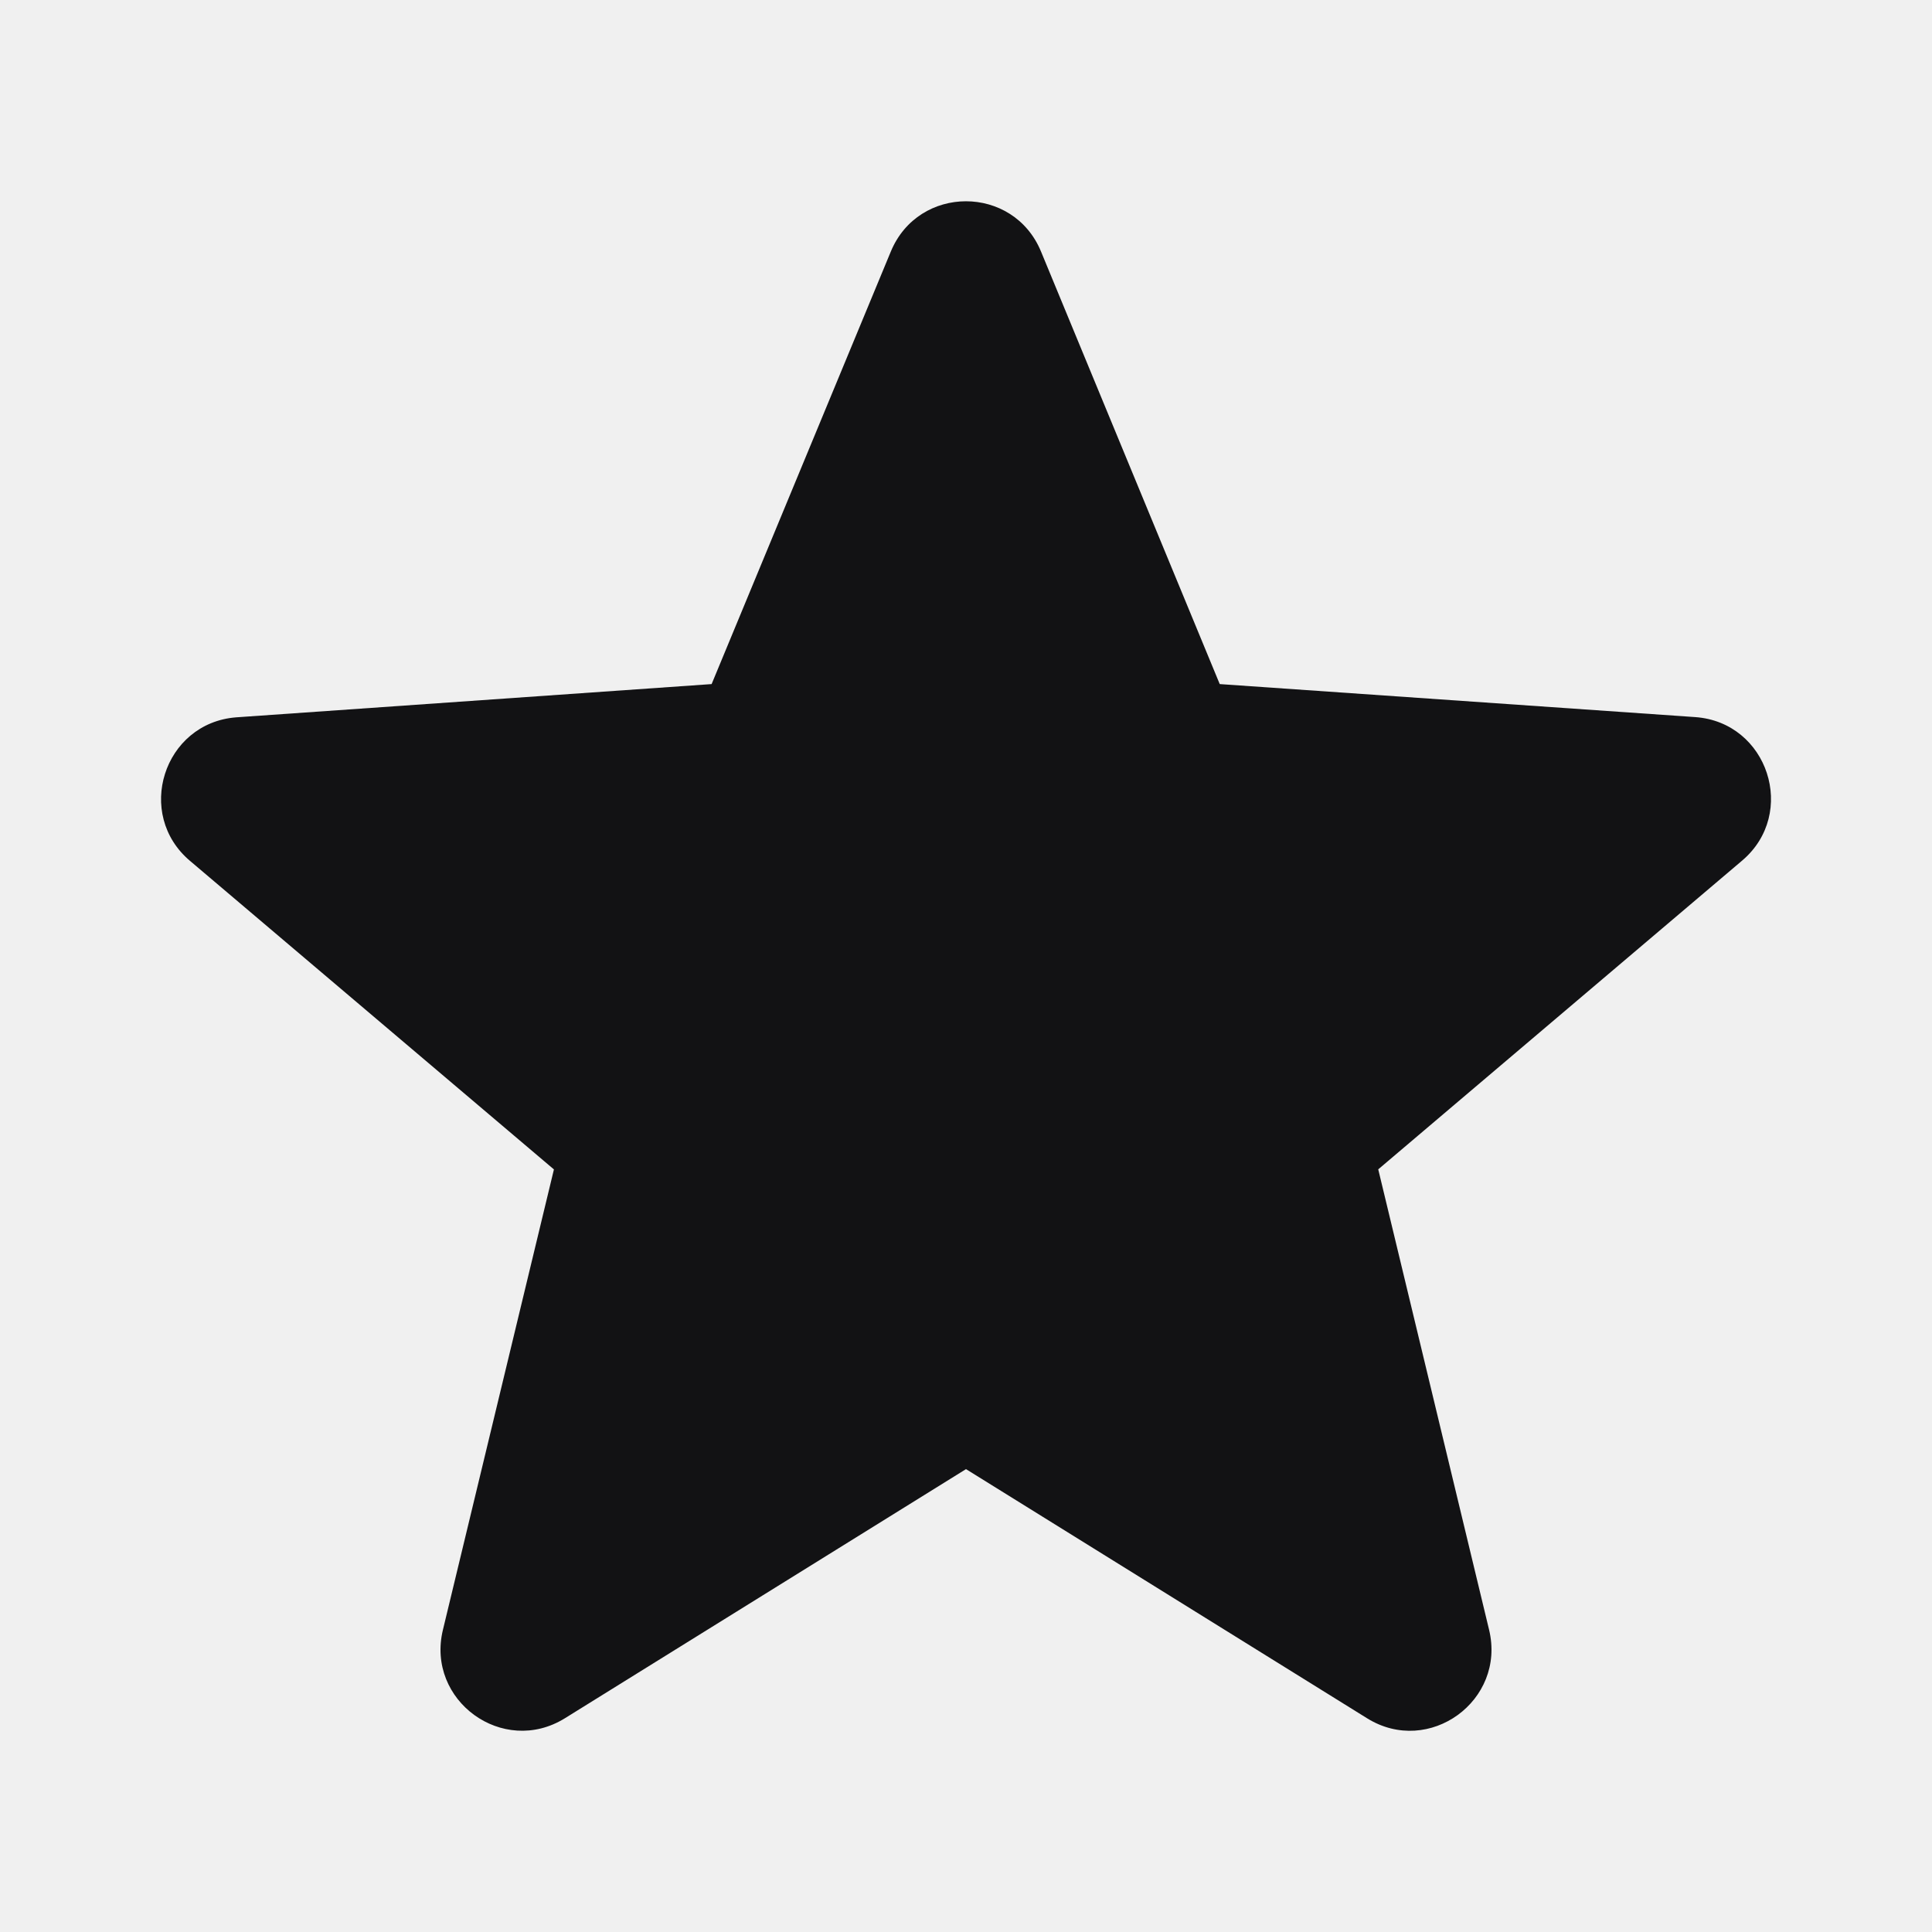
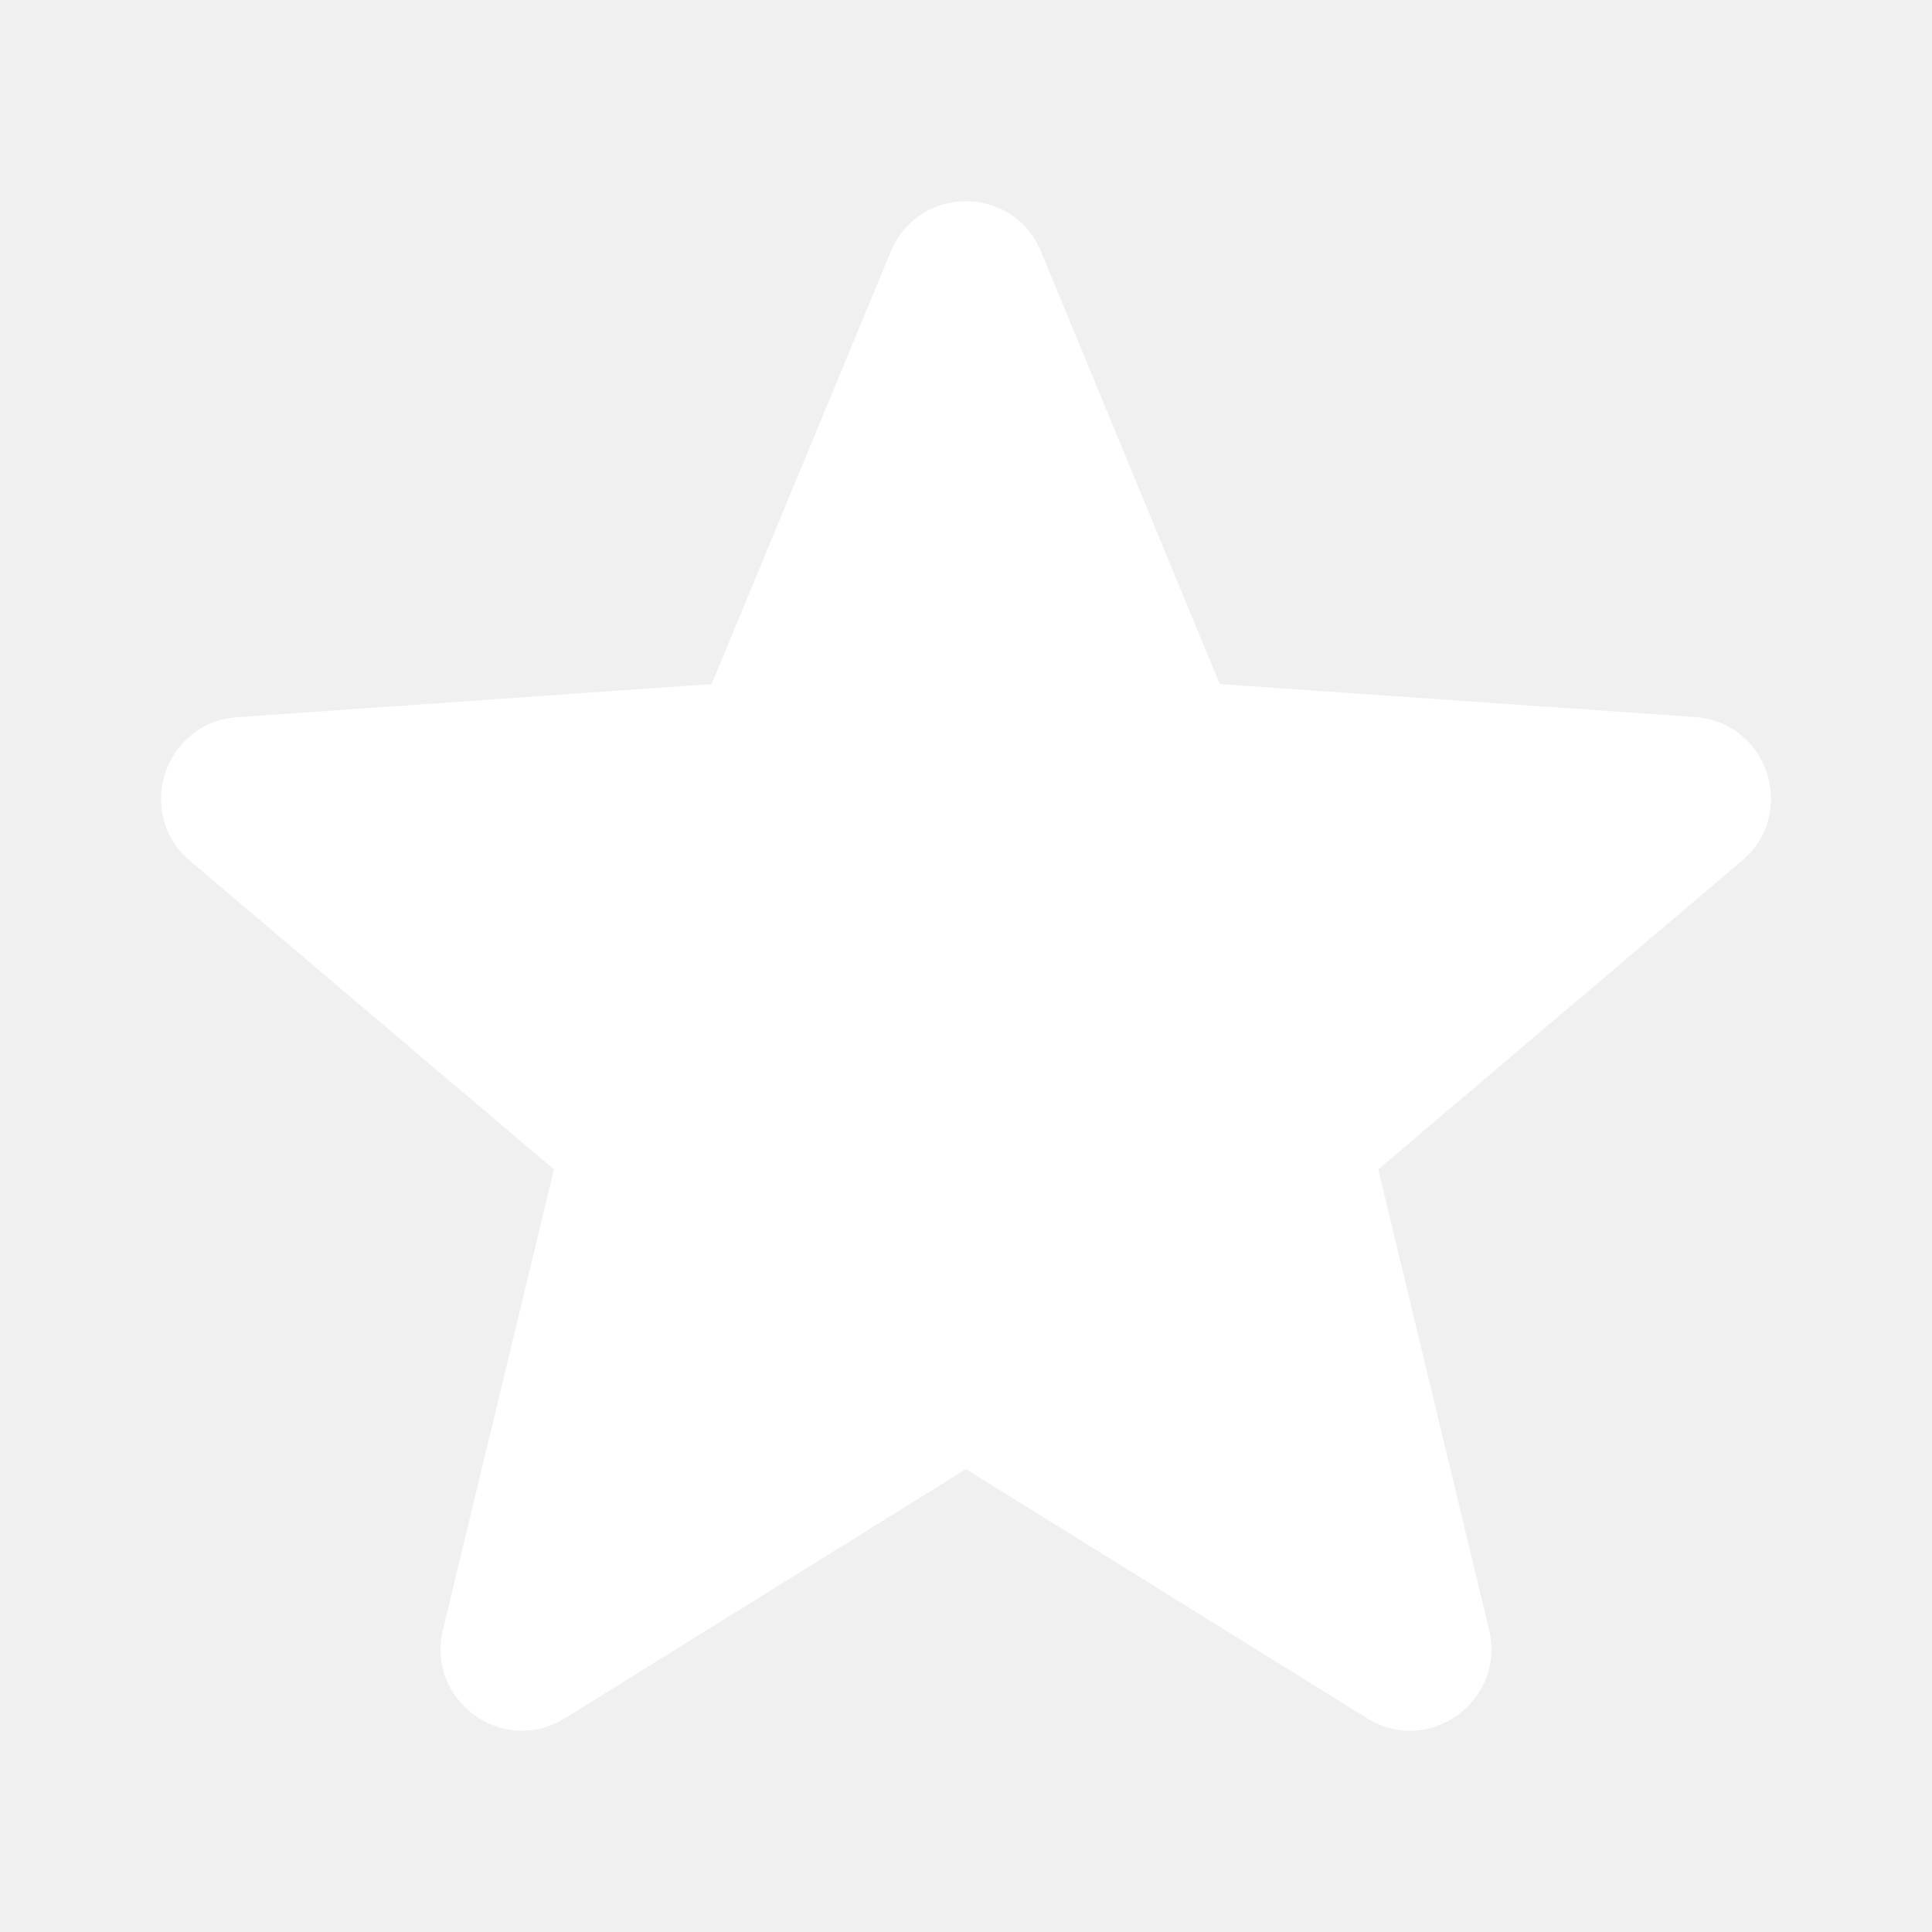
<svg xmlns="http://www.w3.org/2000/svg" width="24px" height="24px" fill="none" viewBox="0 0 24 24" class="seo-pages-1moeh8l" role="img" version="1.1">
-   <path fill="#121214" fill-rule="evenodd" d="m15.153 8.498 5.906.41c.904.064 1.274 1.197.582 1.783l-4.52 3.835 1.377 5.72c.212.88-.746 1.576-1.514 1.1L12 18.25l-4.983 3.095c-.77.477-1.727-.22-1.515-1.098l1.379-5.72-4.516-3.829c-.696-.582-.334-1.716.568-1.787l5.907-.413 2.226-5.373c.345-.833 1.522-.833 1.866 0l2.22 5.373Z" clip-rule="evenodd" />
+   <path fill="#fff" fill-rule="evenodd" d="m15.153 8.498 5.906.41c.904.064 1.274 1.197.582 1.783l-4.52 3.835 1.377 5.72c.212.88-.746 1.576-1.514 1.1L12 18.25l-4.983 3.095c-.77.477-1.727-.22-1.515-1.098l1.379-5.72-4.516-3.829c-.696-.582-.334-1.716.568-1.787l5.907-.413 2.226-5.373c.345-.833 1.522-.833 1.866 0l2.22 5.373Z" clip-rule="evenodd" />
</svg>
